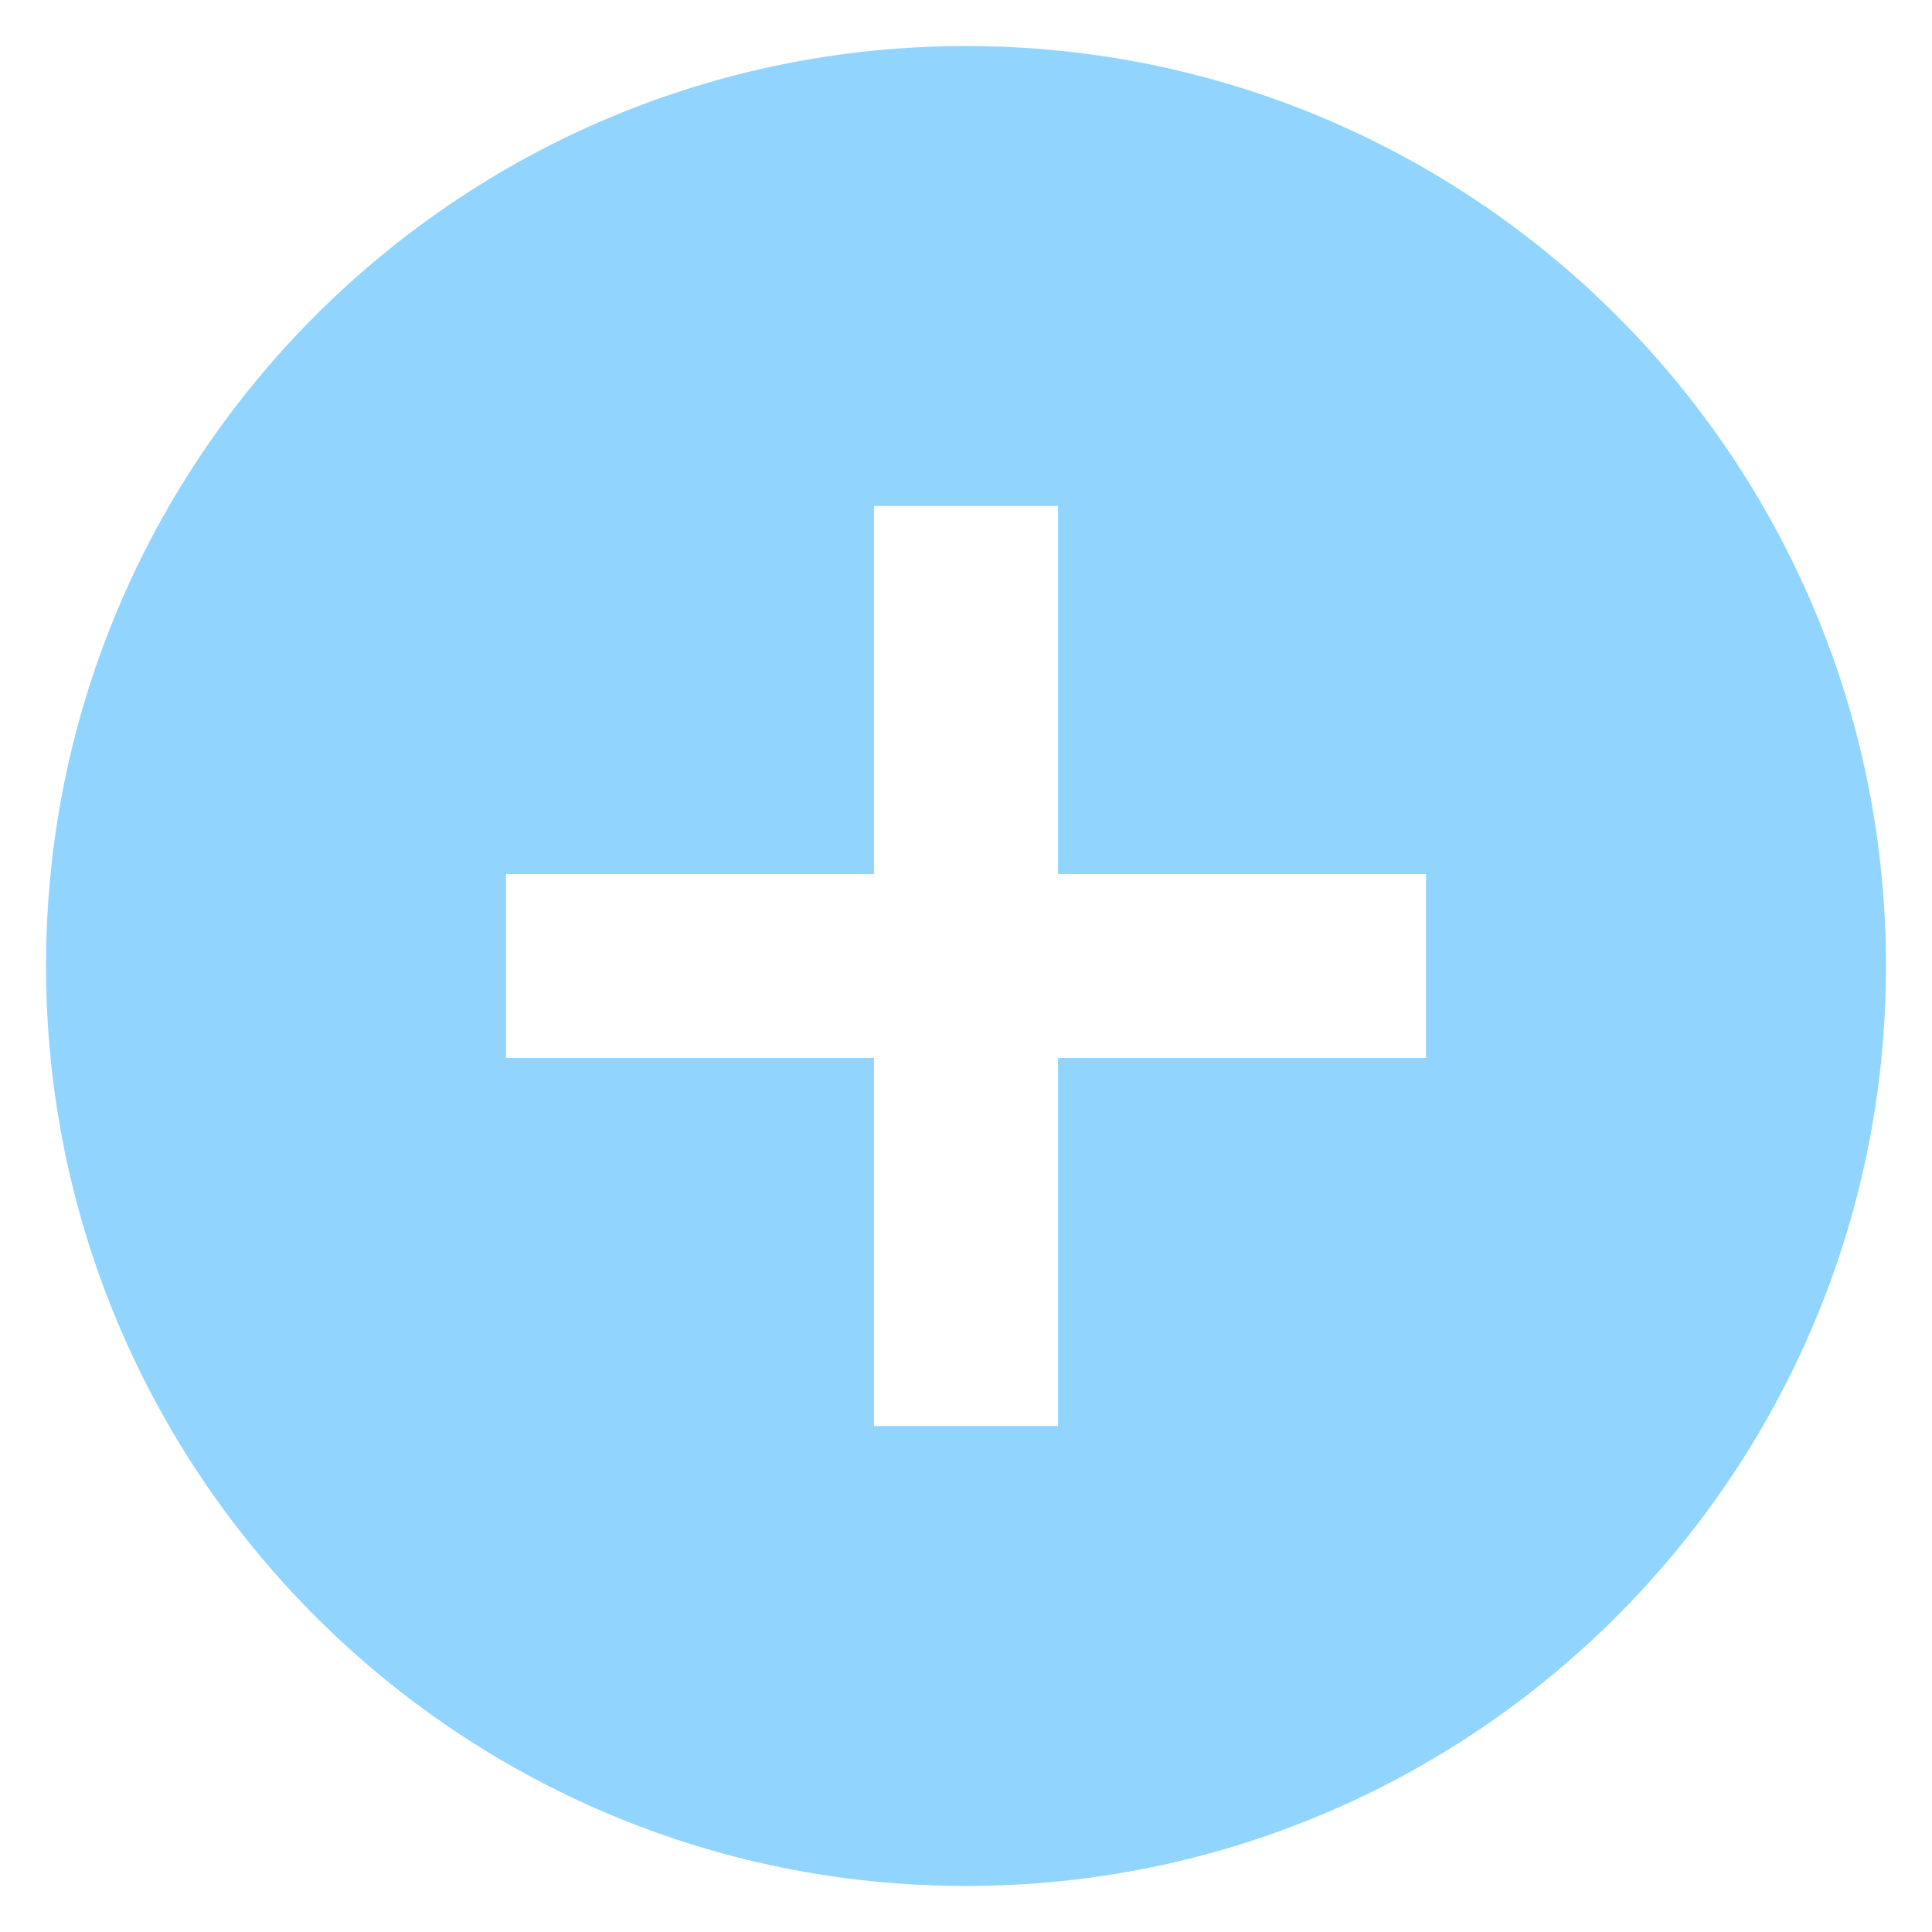
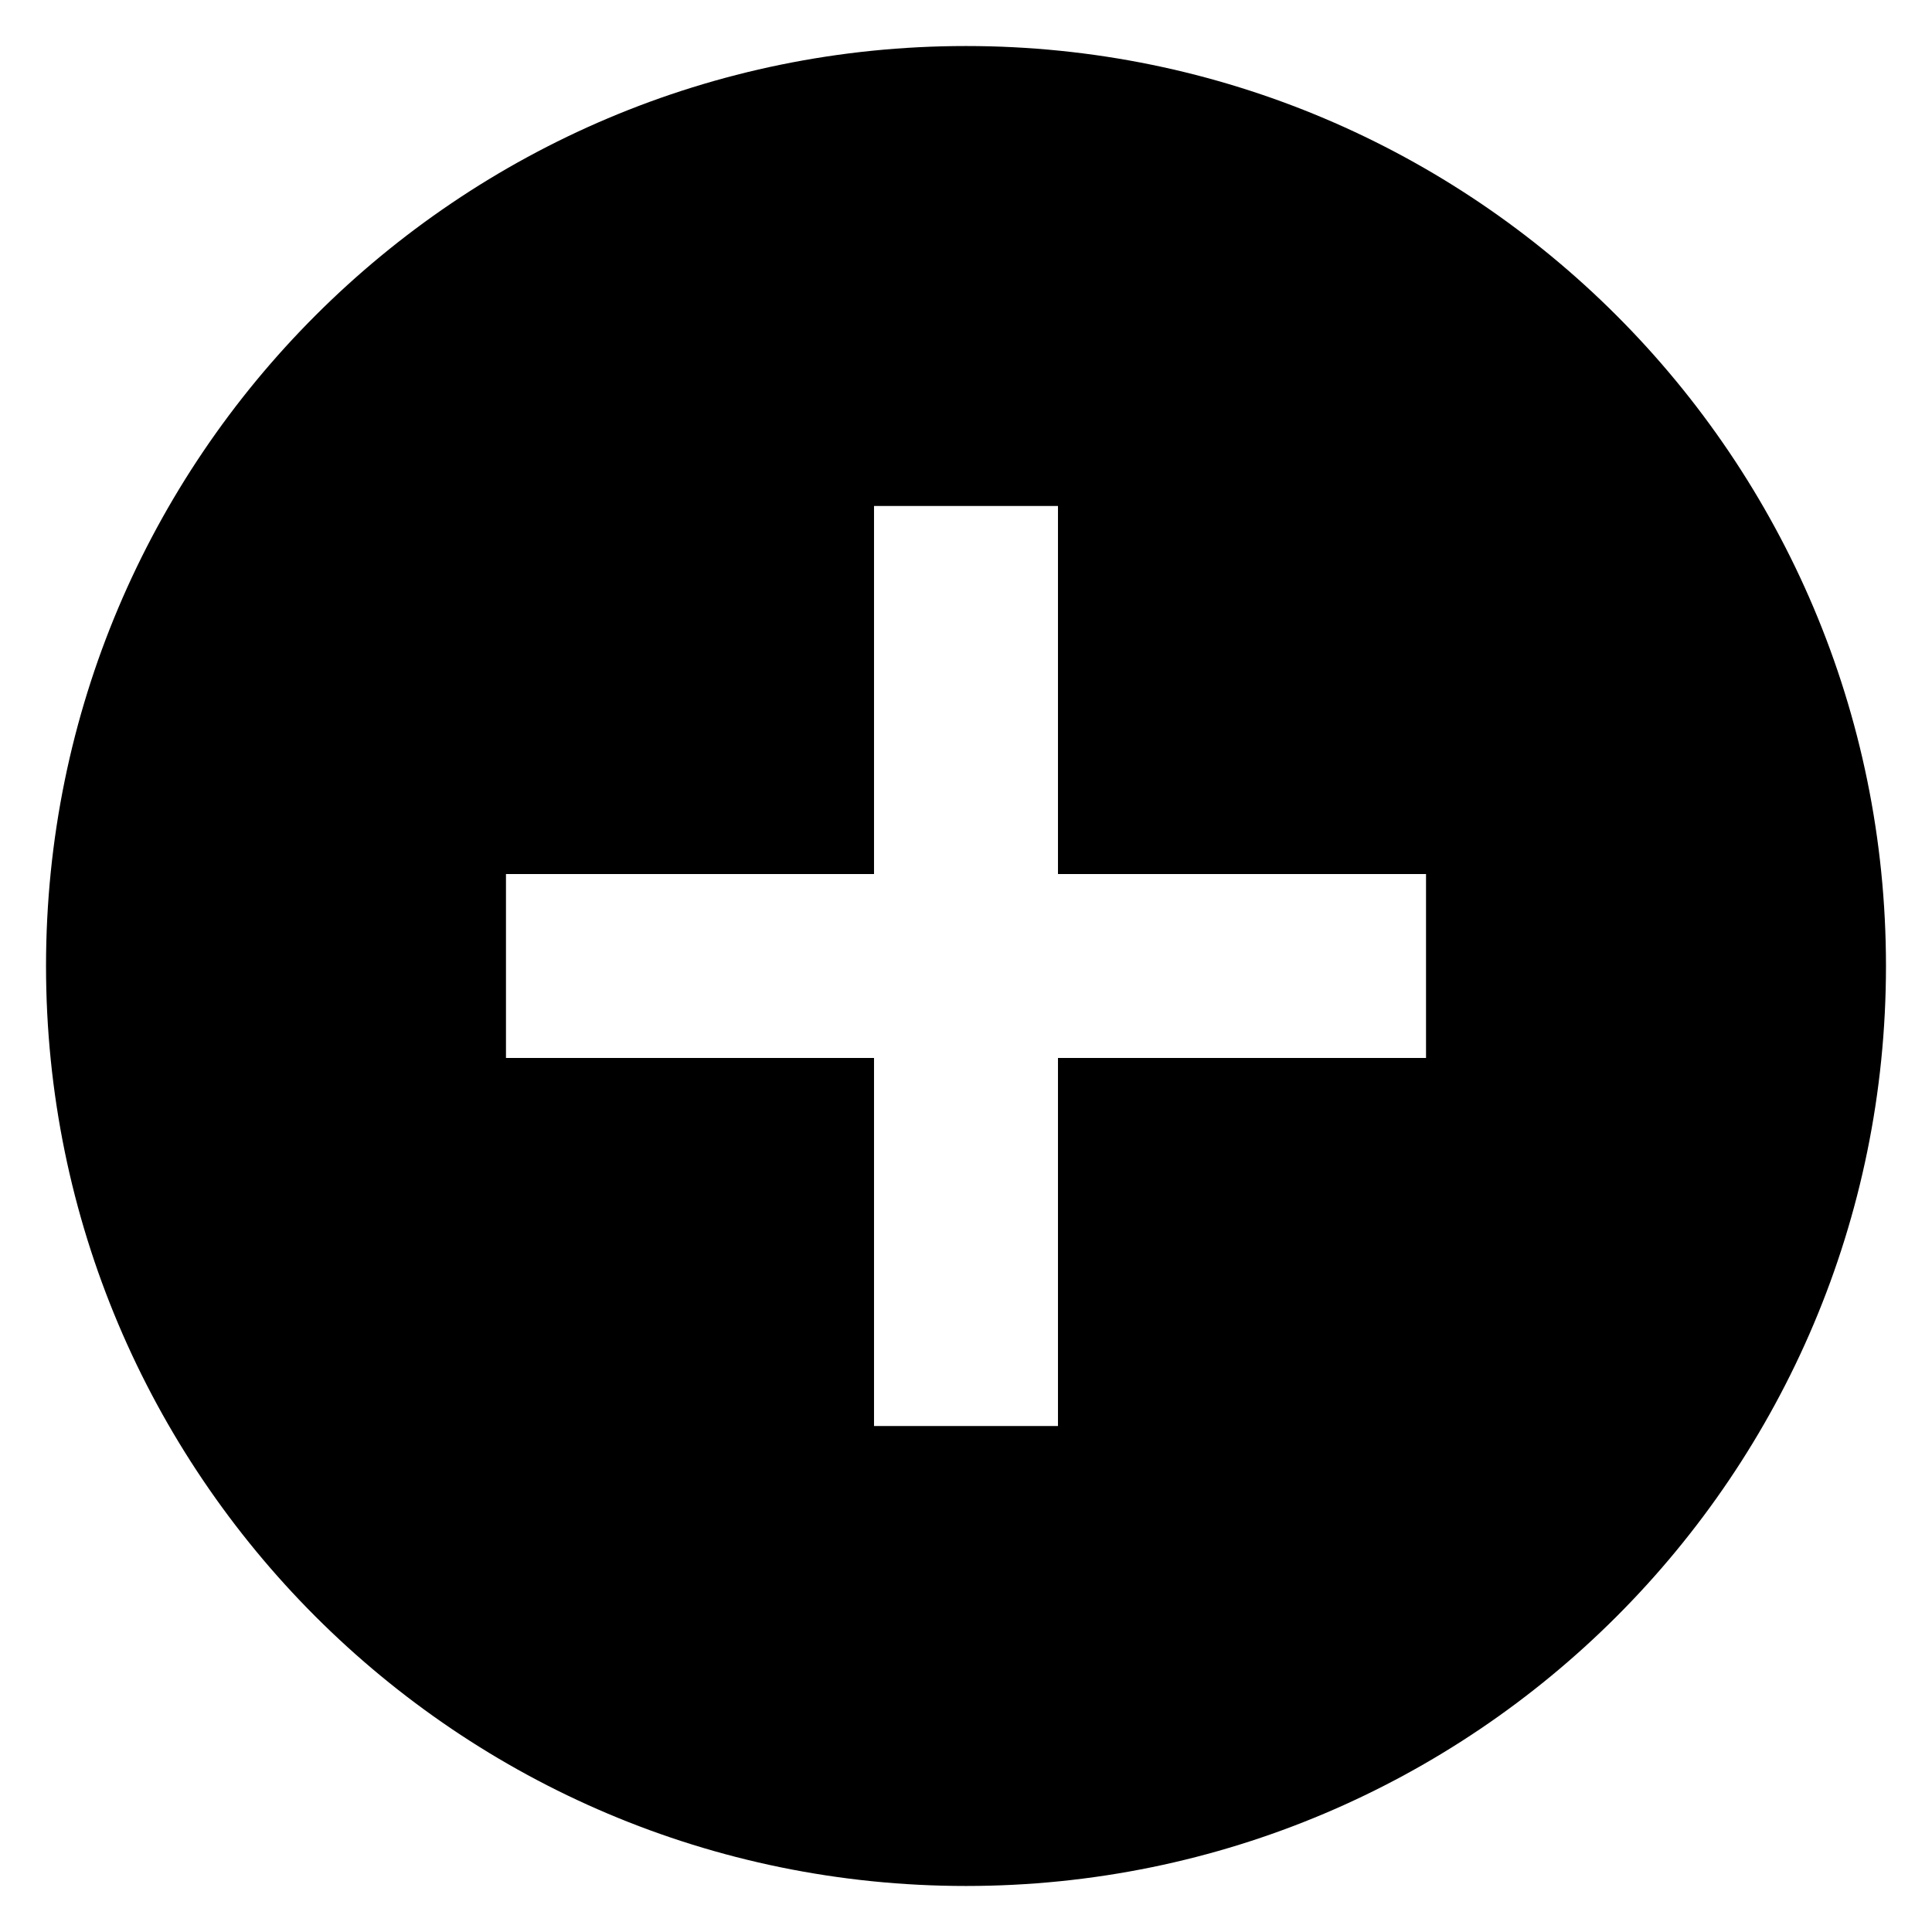
- <svg xmlns="http://www.w3.org/2000/svg" width="28" height="28" viewBox="0 0 28 28" fill="none">
-   <path d="M14 27.333C6.636 27.333 0.667 21.364 0.667 14C0.667 6.636 6.636 0.667 14 0.667C21.364 0.667 27.333 6.636 27.333 14C27.333 21.364 21.364 27.333 14 27.333ZM12.667 12.667H7.333V15.333H12.667V20.667H15.333V15.333H20.667V12.667H15.333V7.333H12.667V12.667Z" fill="#91D5FF" />
+ <svg xmlns="http://www.w3.org/2000/svg" width="28" height="28" viewBox="0 0 28 28">
+   <path d="M14 27.333C6.636 27.333 0.667 21.364 0.667 14C0.667 6.636 6.636 0.667 14 0.667C21.364 0.667 27.333 6.636 27.333 14C27.333 21.364 21.364 27.333 14 27.333ZM12.667 12.667H7.333V15.333H12.667V20.667H15.333V15.333H20.667V12.667H15.333V7.333H12.667V12.667Z" />
</svg>
